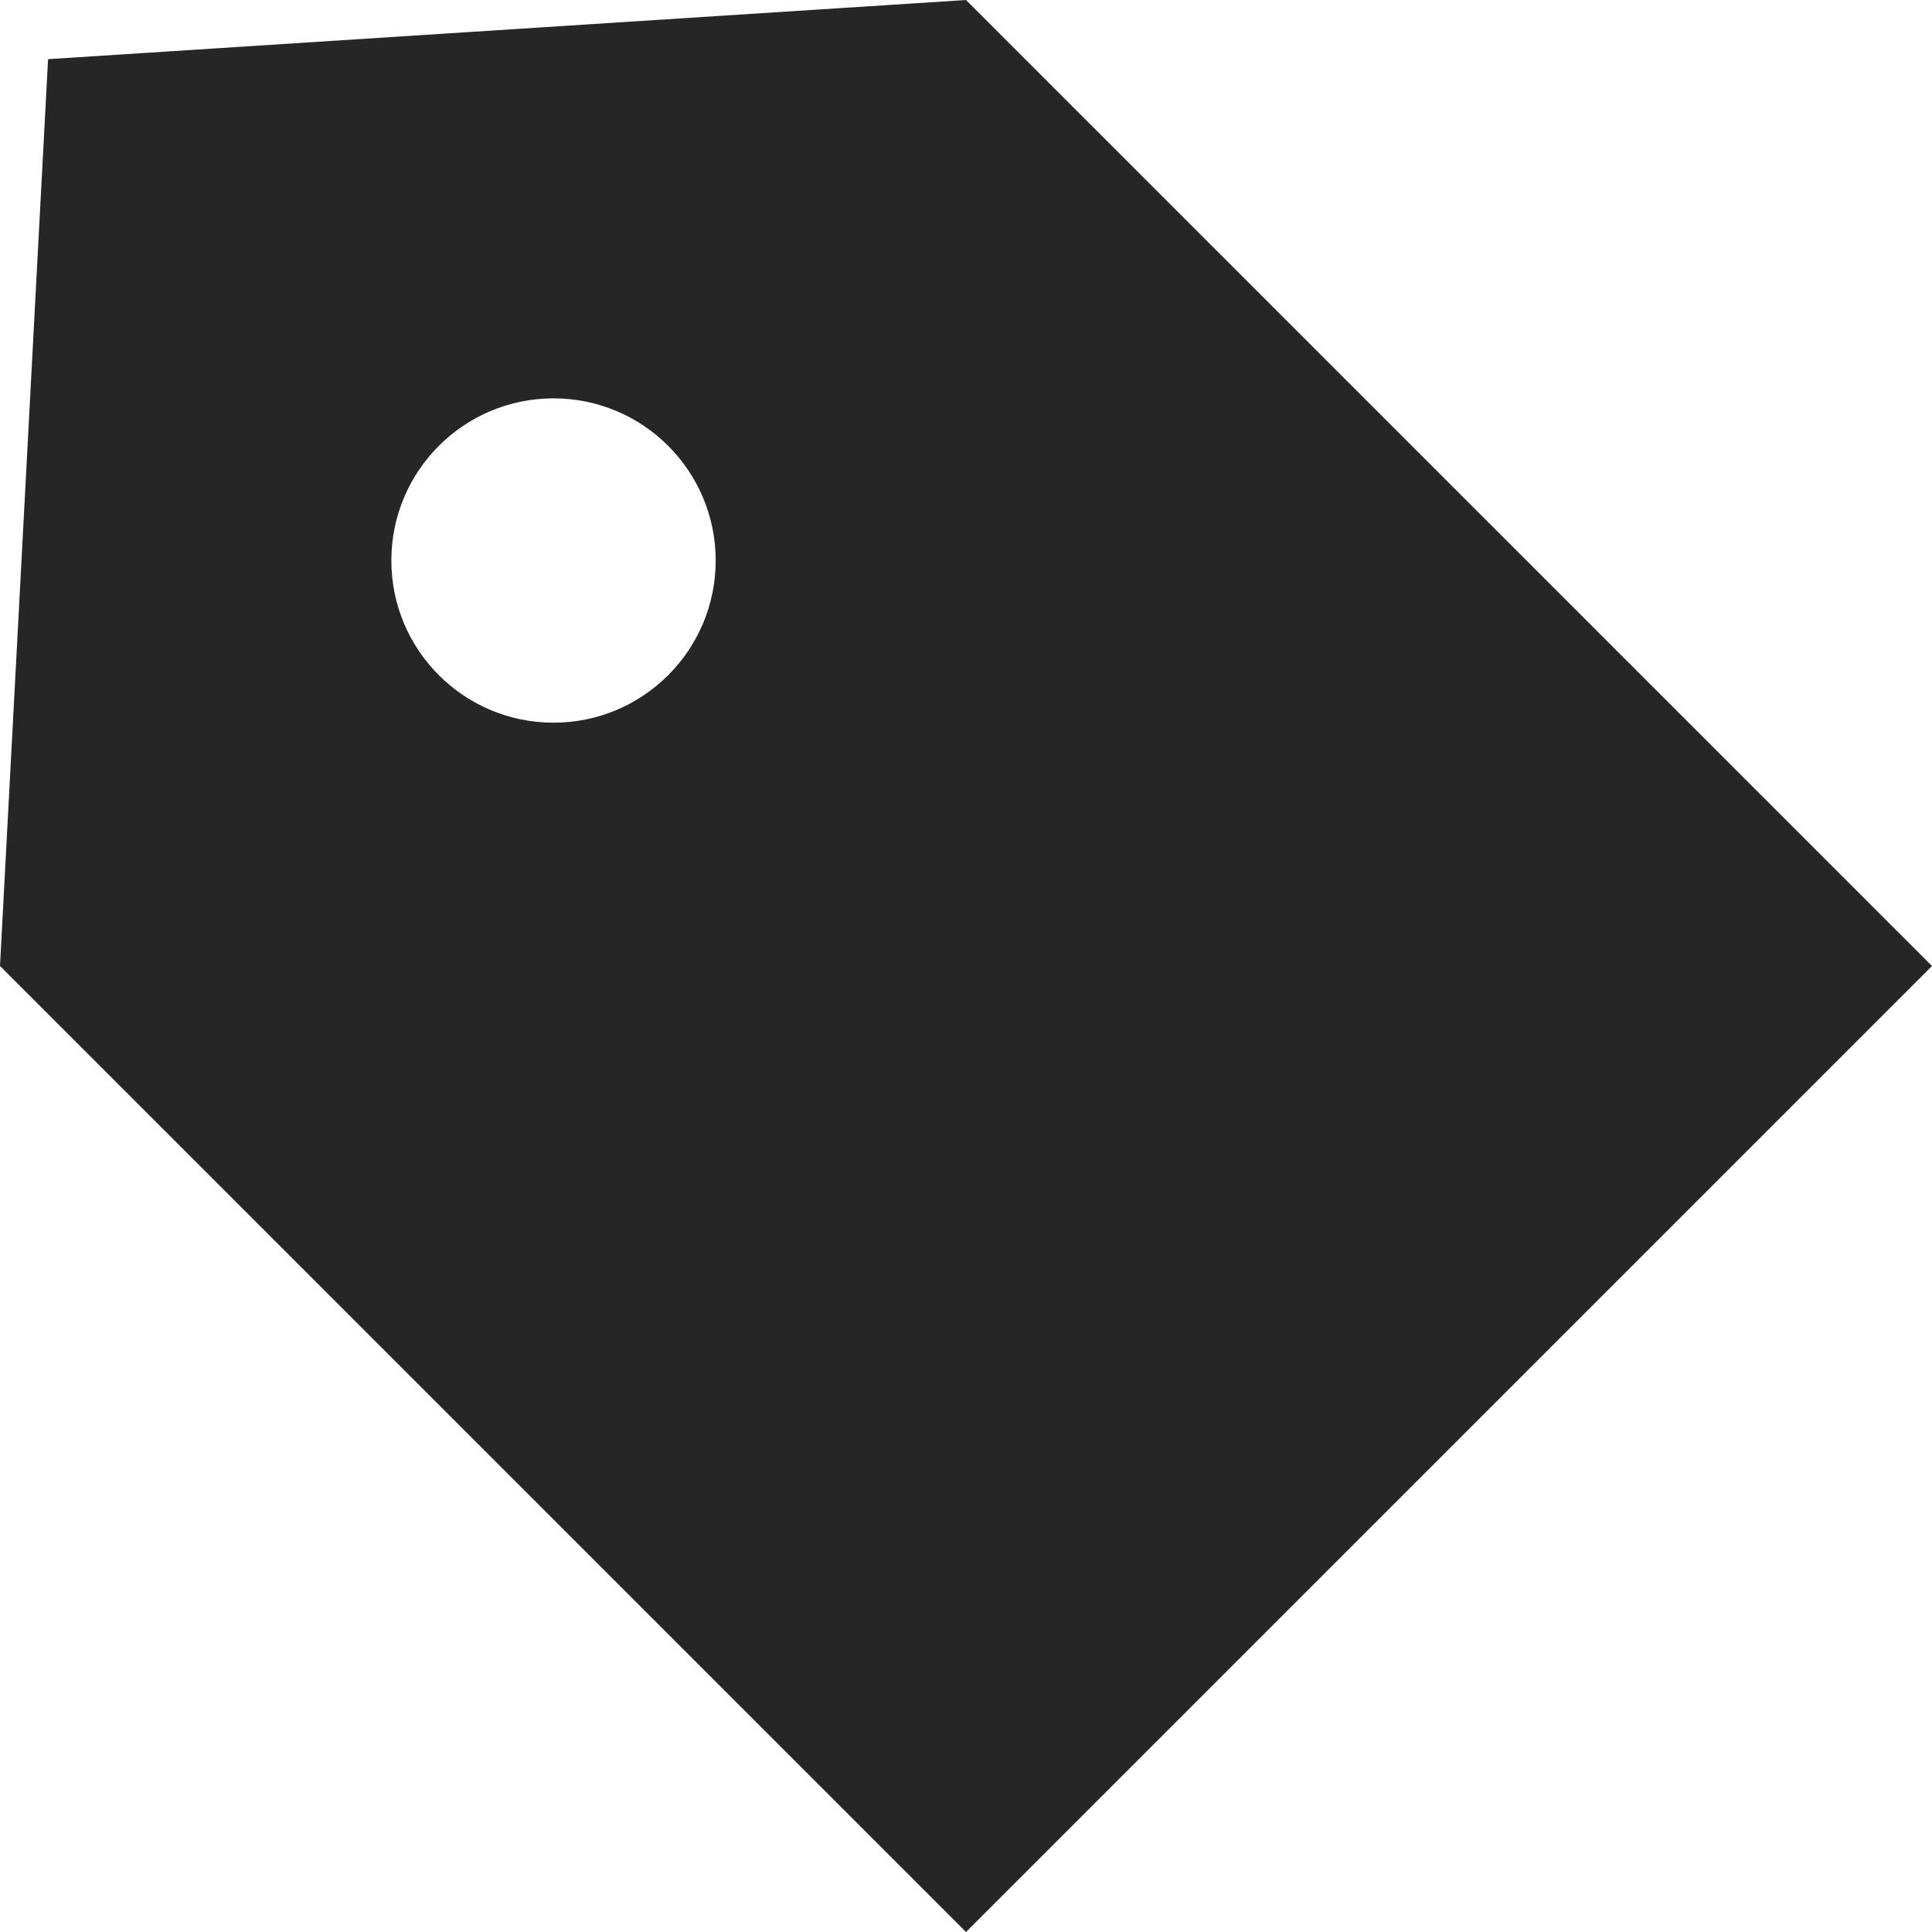
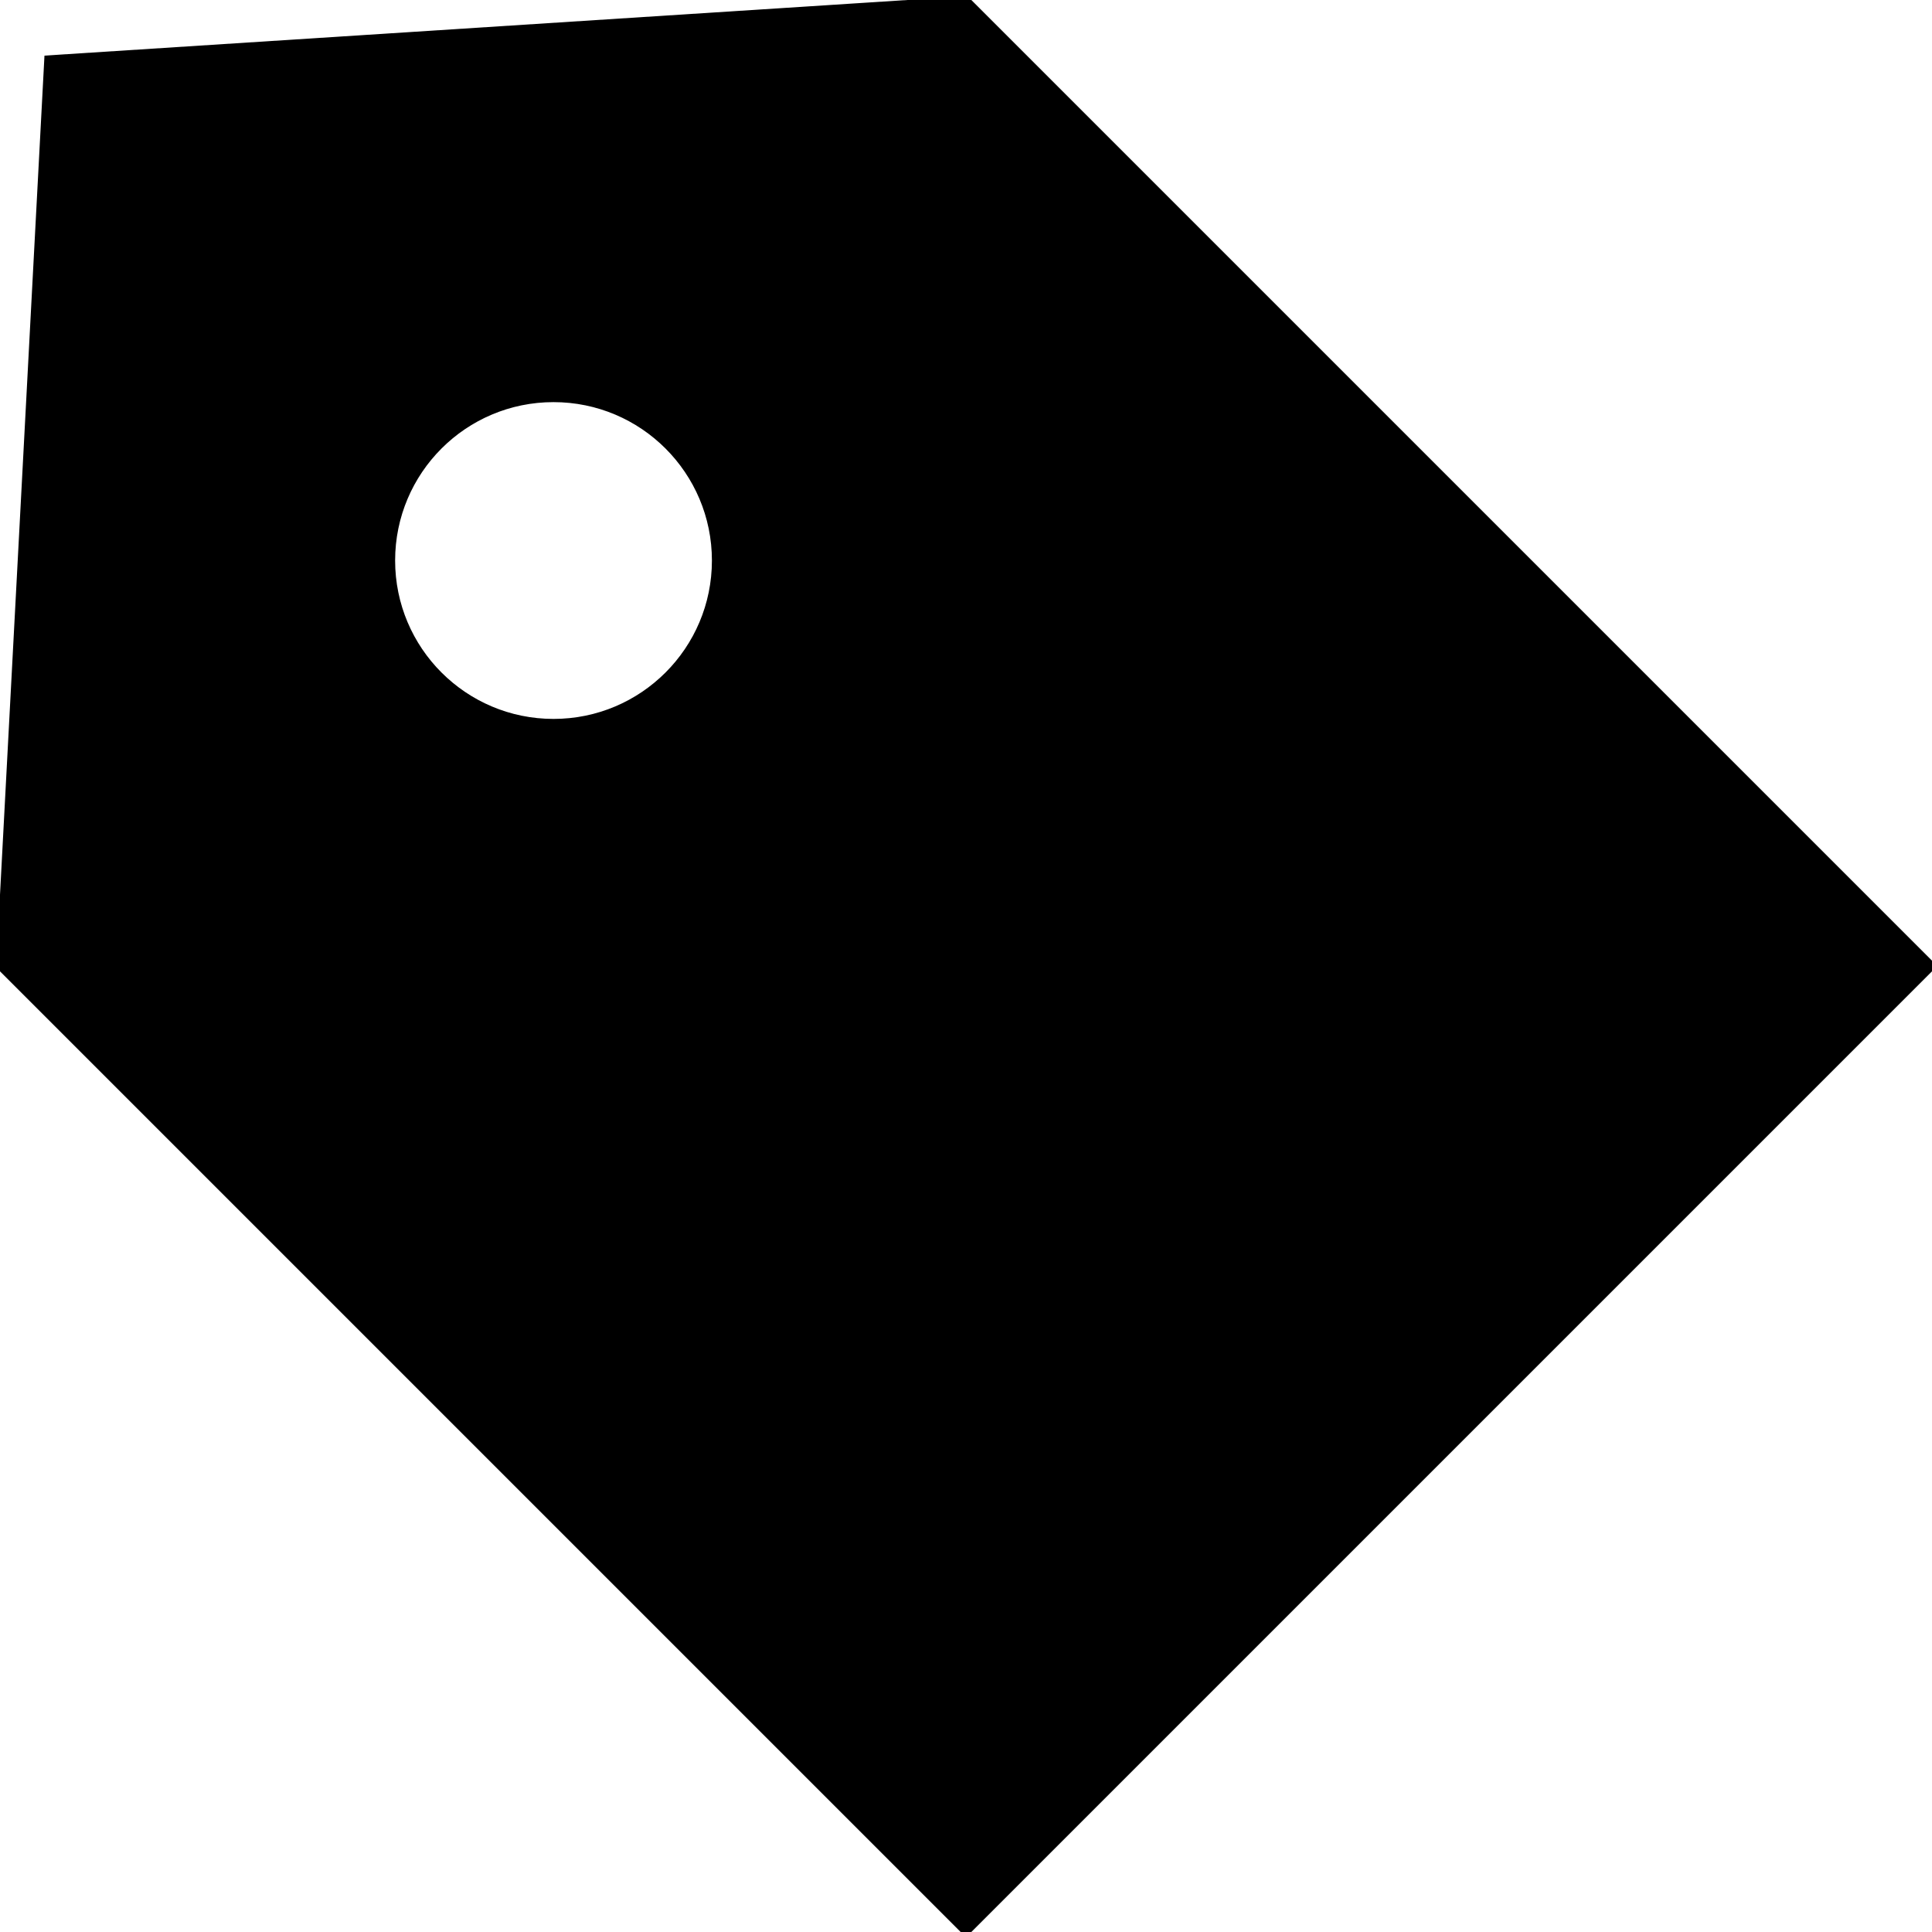
- <svg xmlns="http://www.w3.org/2000/svg" width="512" height="512" class="icon" viewBox="0 0 1024 1024">
-   <path fill="#262626" d="M0 512 25.472 31.36 512 0l512 512-512 512L0 512zm293.376-128.96a85.952 85.952 0 1 0 0-171.904 85.952 85.952 0 0 0 0 171.904z" />
+ <svg xmlns="http://www.w3.org/2000/svg" width="512" height="512" viewBox="0 0 1024 1024">
+   <path fill="#000" stroke="#000" stroke-width="4" d="M0 512 25.472 31.36 512 0l512 512-512 512L0 512zm293.376-128.96a85.952 85.952 0 1 0 0-171.904 85.952 85.952 0 0 0 0 171.904z" />
</svg>
